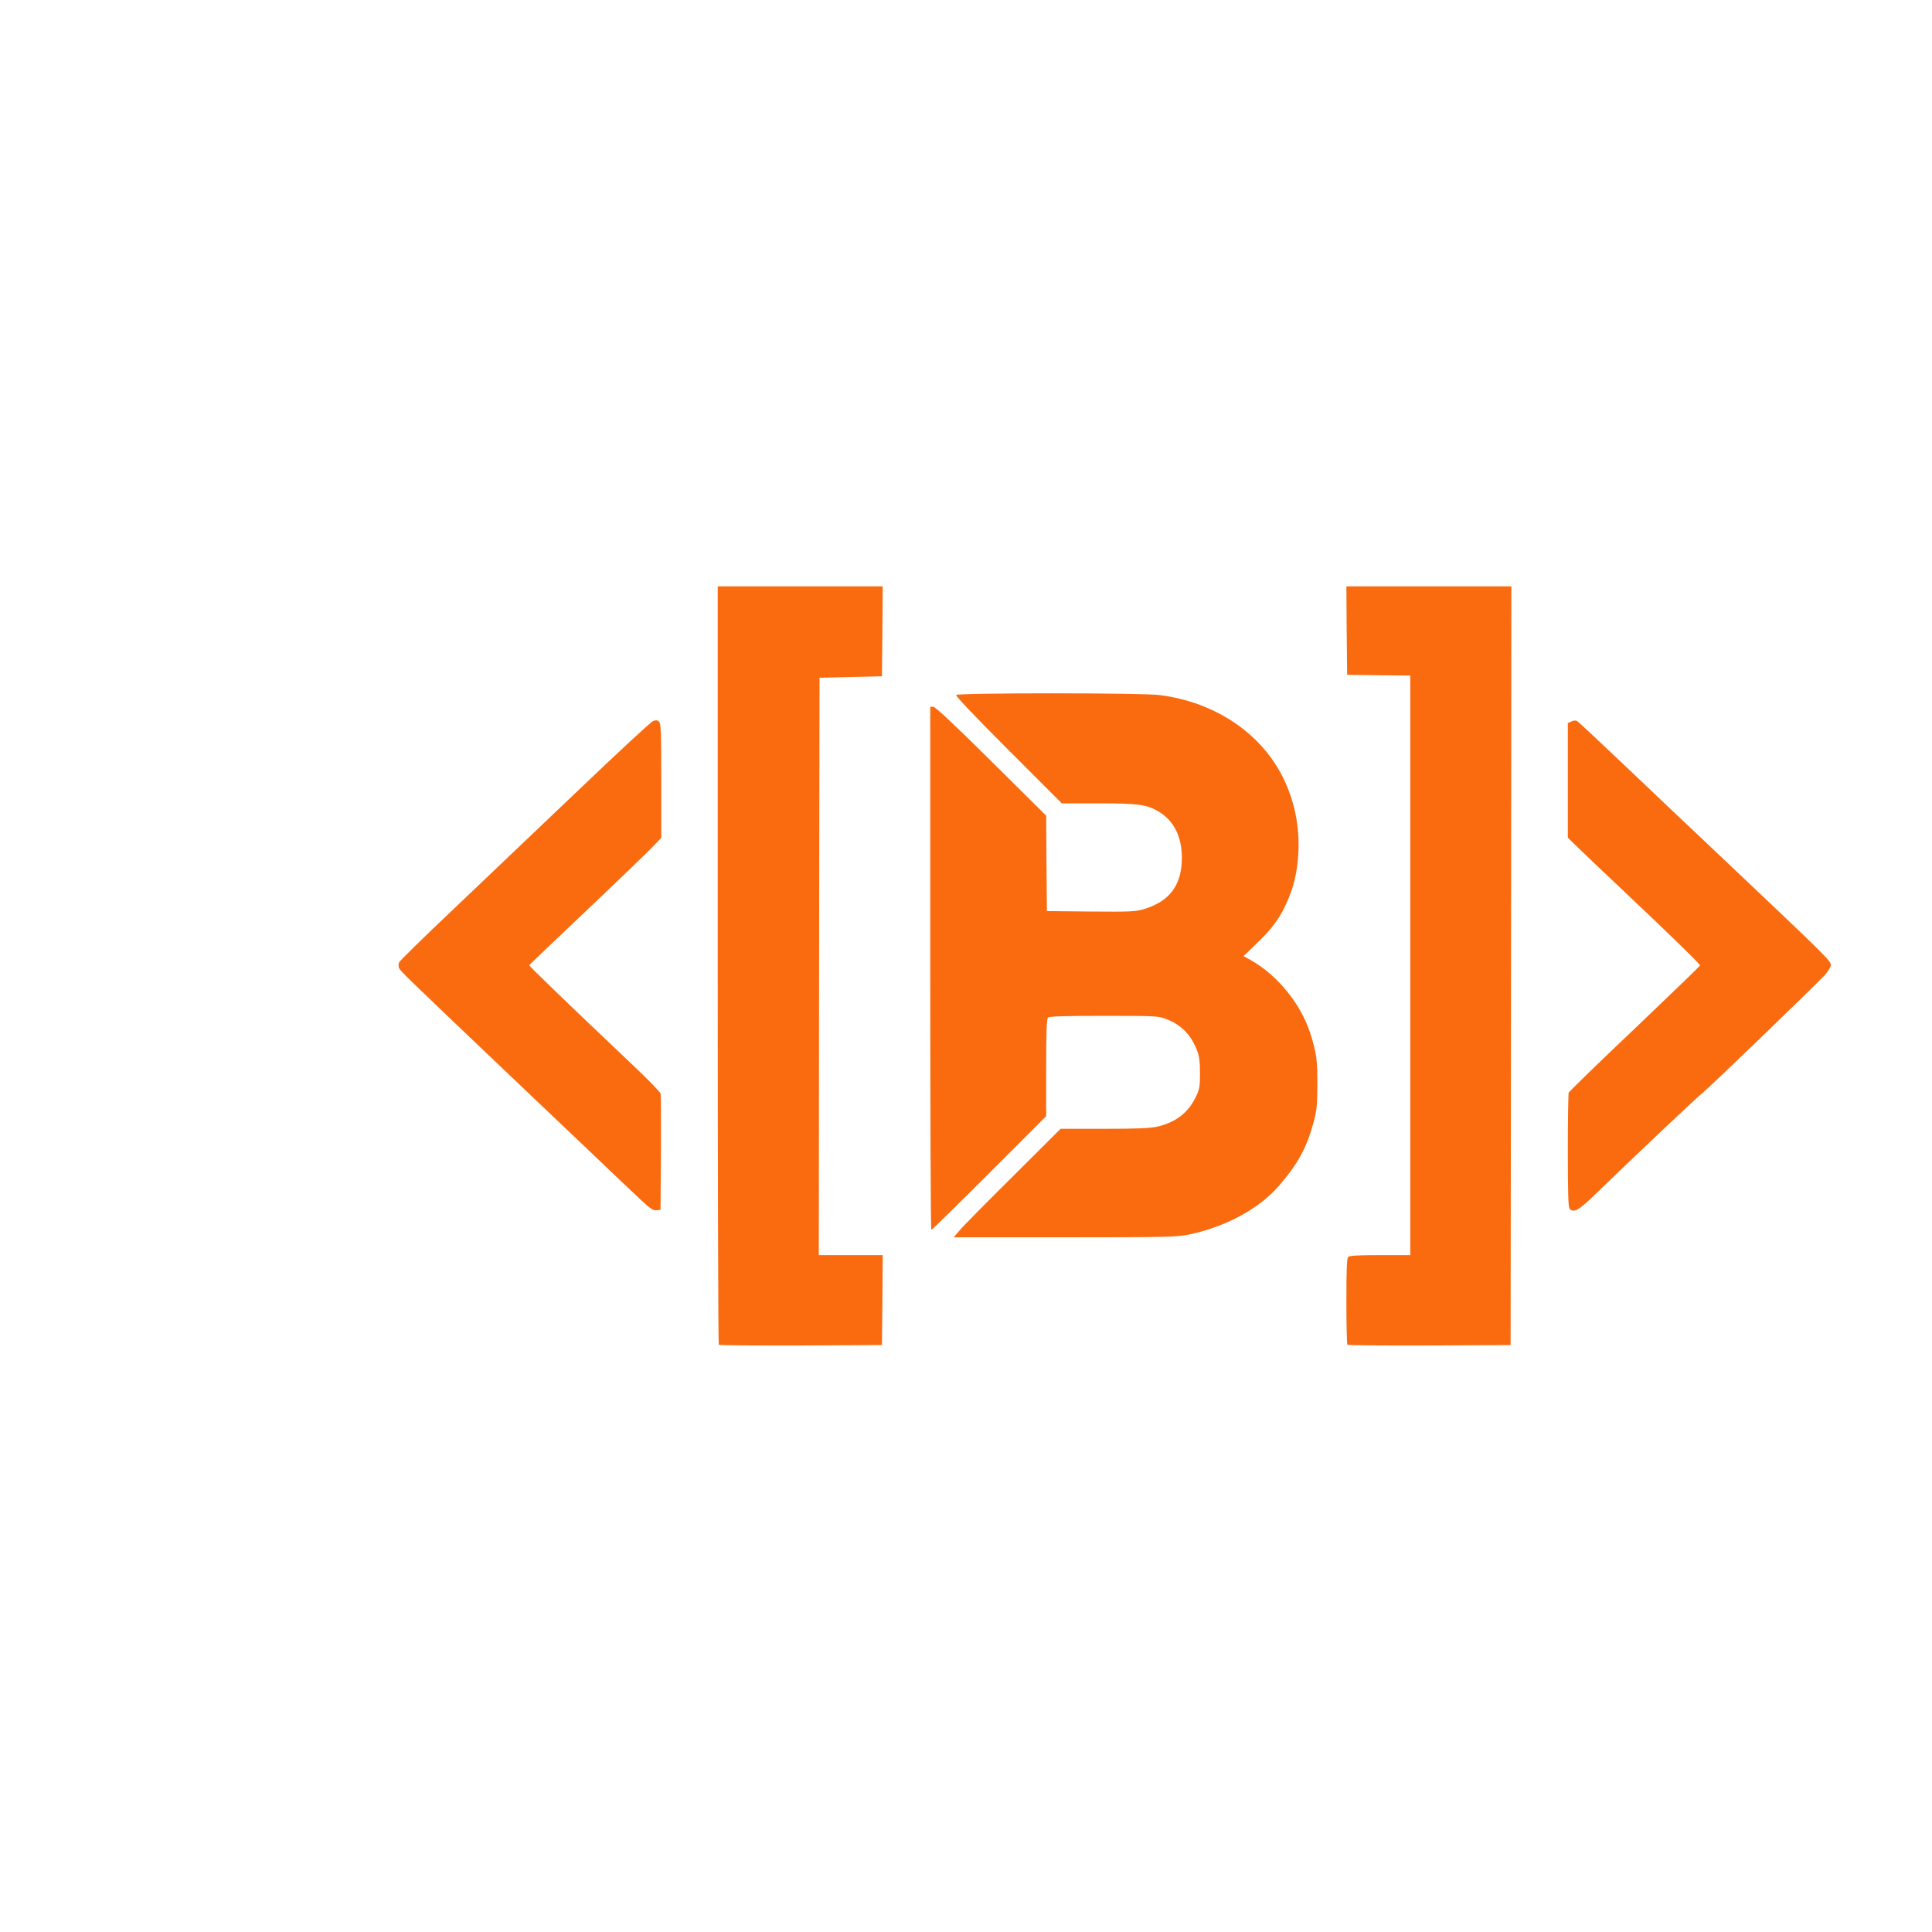
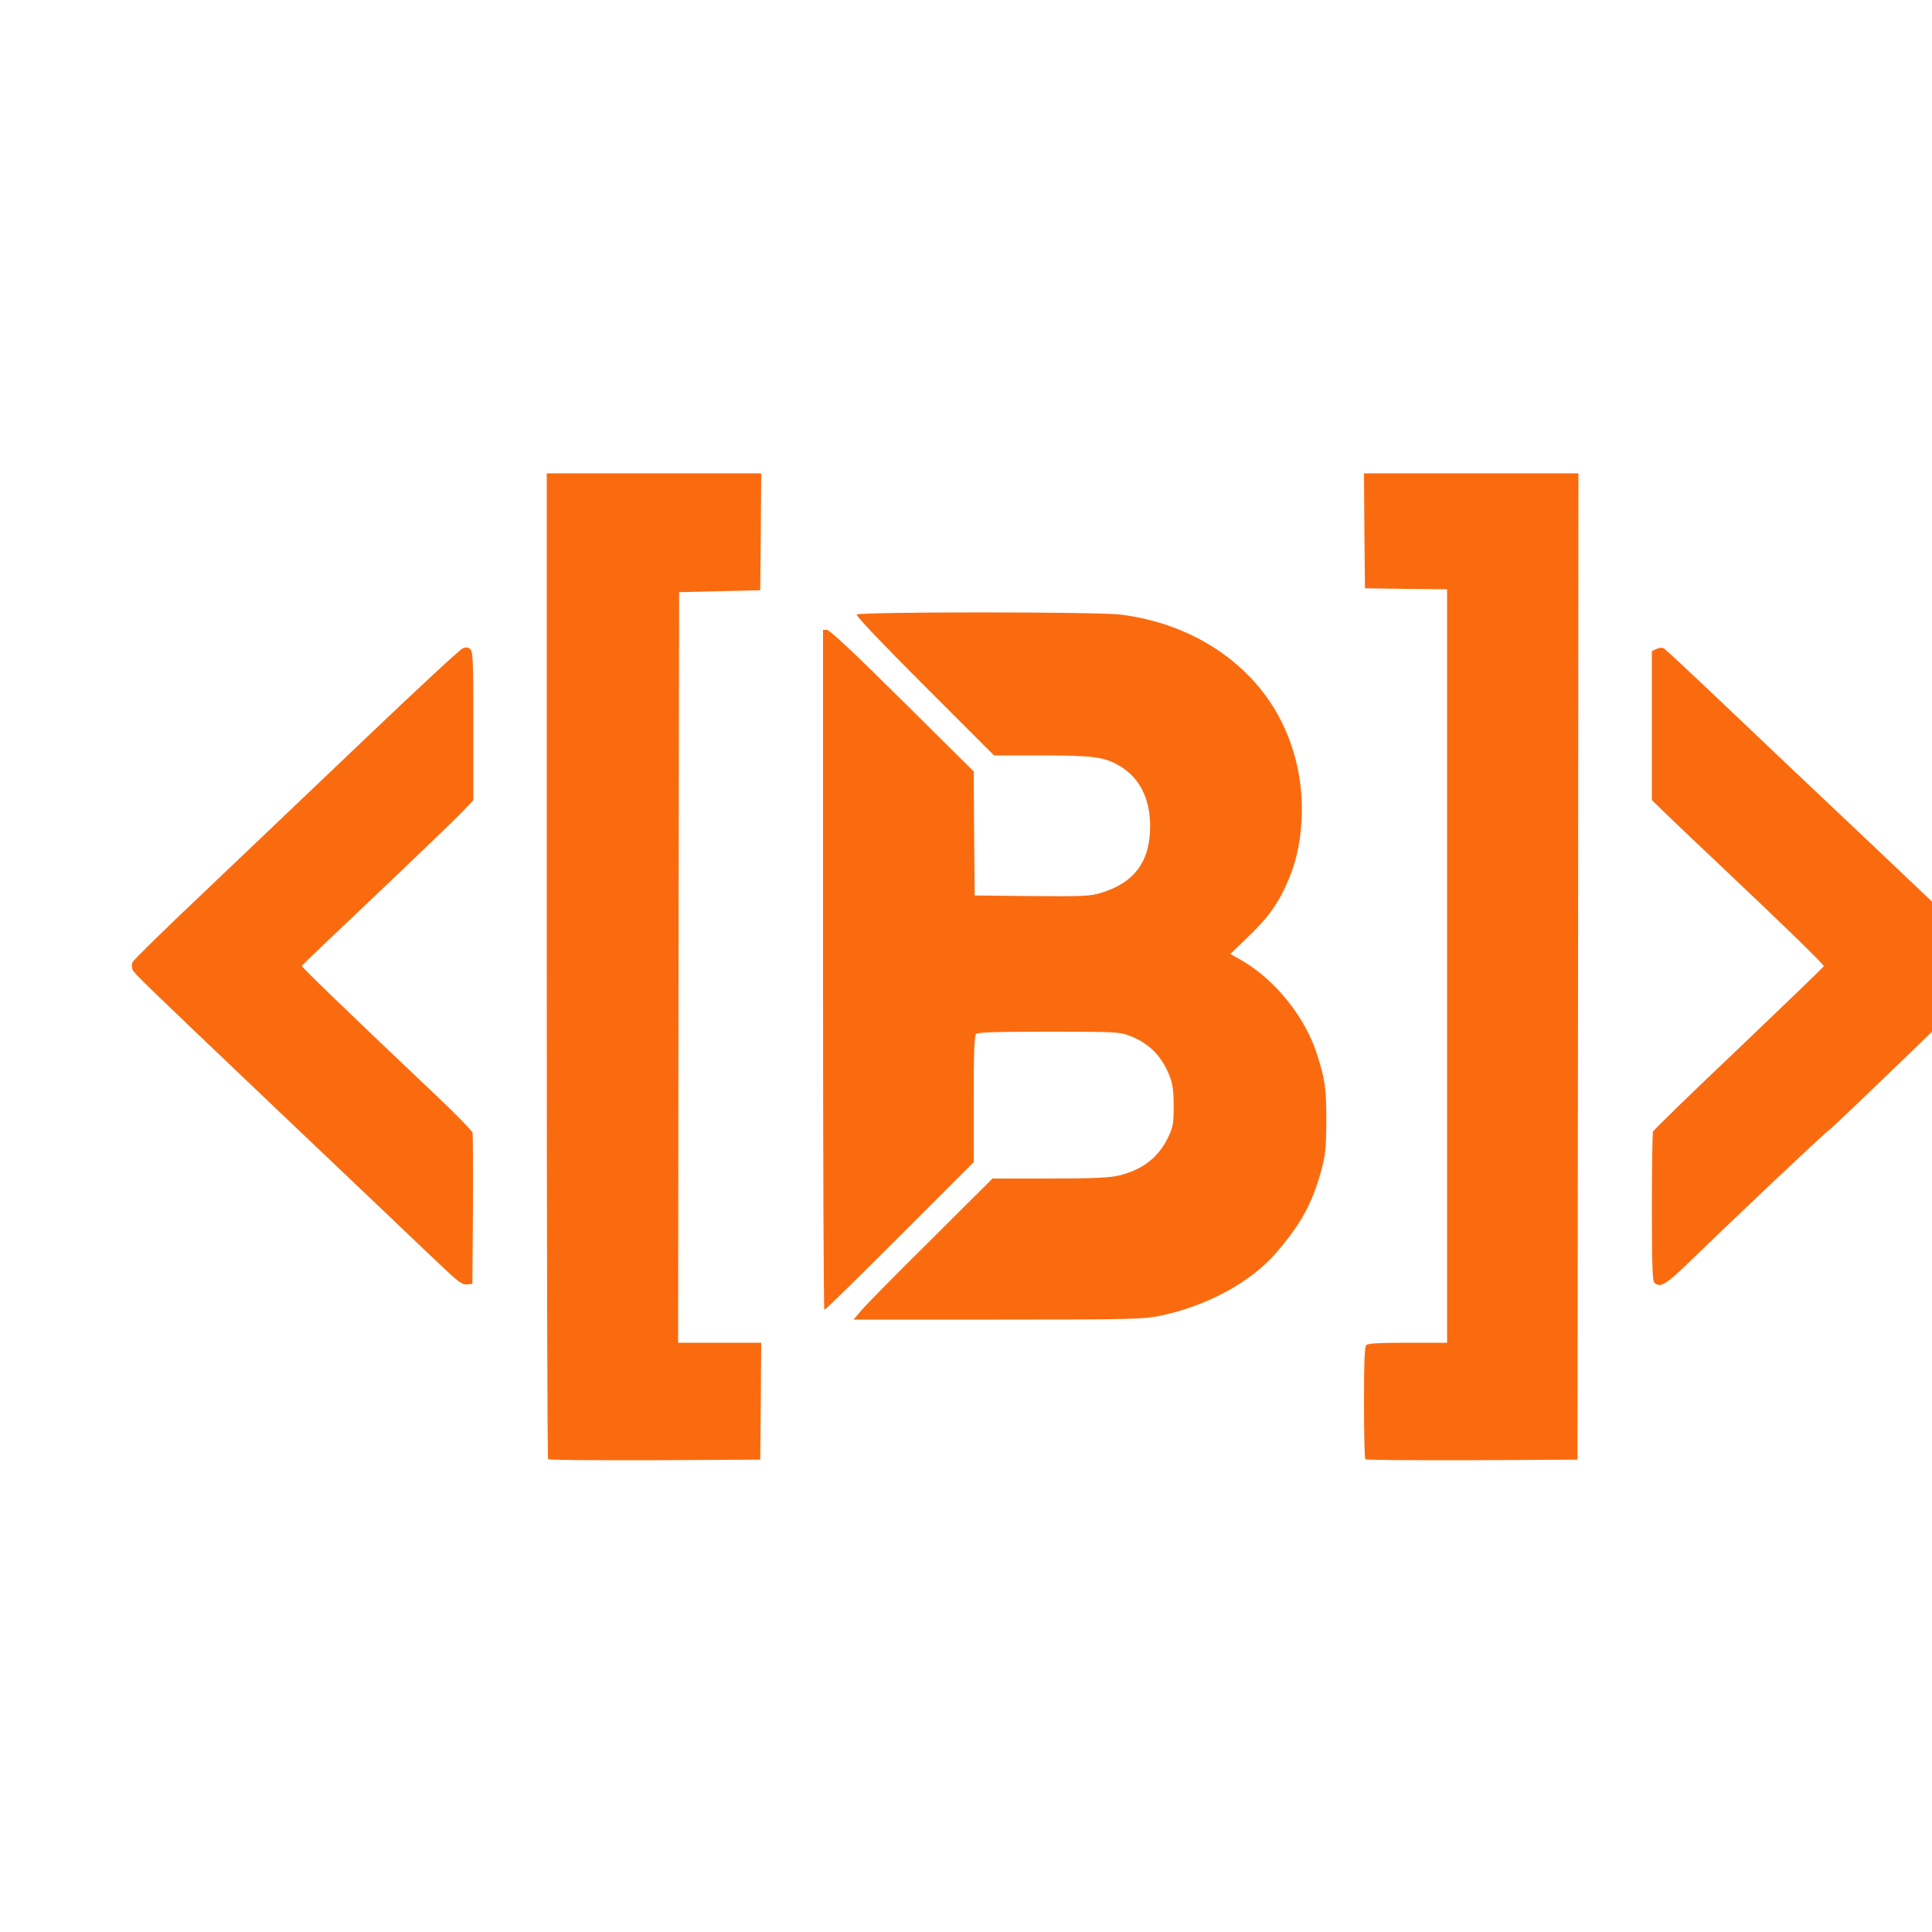
- <svg xmlns="http://www.w3.org/2000/svg" version="1.1" width="1024px" height="1024px" viewBox="-951.8 -550.2 5200 5200">
+ <svg xmlns="http://www.w3.org/2000/svg" version="1.1" width="1024px" height="1024px" viewBox="-152.0 48.0 4000 4000" preserveAspectRatio="xMidYMid meet">
  <g fill="#fa6b10">
    <path d="M 982.80 3069.20 c -1.60 -1.20 -2.80 -461.20 -2.80 -1022 l 0 -1019.20 222 0 222 0 -0.80 121.20 -1.20 120.80 -84 2 -84 2 -1.20 777.20 -0.80 776.80 86 0 86 0 -0.80 121.20 -1.20 120.80 -218.40 1.20 c -120 0.40 -219.60 -0.40 -220.80 -2 z " />
    <path d="M 2674.80 3069.20 c -1.60 -1.20 -2.80 -54 -2.80 -117.20 0 -83.60 1.20 -115.60 4.80 -119.20 3.60 -3.60 28 -4.80 86 -4.80 l 81.20 0 0 -780 0 -780 -84.80 -0.80 -85.20 -1.20 -1.20 -118.80 -0.80 -119.20 222 0 222 0 -0.80 1021.20 -1.20 1020.80 -218.40 1.20 c -120 0.40 -219.60 -0.40 -220.80 -2 z " />
    <path d="M 1631.20 2761.20 c 8.80 -10.80 73.60 -76.40 144 -146 l 127.60 -127.20 117.60 0 c 90.80 0 123.60 -1.60 143.20 -6 50.40 -12 83.60 -38 104 -81.60 9.20 -19.60 10.40 -27.60 10.40 -62.40 0 -29.60 -2 -45.20 -7.60 -60 -16.40 -43.20 -43.20 -70.40 -84.80 -86 -20.40 -7.60 -30.80 -8 -166.80 -8 -107.60 0 -146.40 1.20 -150 4.80 -3.60 3.60 -4.80 39.20 -4.80 135.20 l 0 130 -153.20 153.20 c -84 84 -154 152.80 -156 152.80 -1.60 0 -2.80 -316.80 -2.80 -704 l 0 -704 8 0 c 5.60 0 58.40 49.60 156 146.40 l 148 146.80 0.80 128.40 1.20 128.40 118 1.20 c 108 0.80 120.40 0.40 144 -6.80 69.60 -21.20 102 -66 101.20 -140.40 -0.80 -56.40 -22.40 -98.40 -64 -122.80 -30.80 -18 -54.40 -21.20 -161.20 -21.20 l -98 0 -143.60 -143.60 c -84.40 -84.40 -142.40 -145.20 -140.80 -148 4 -6 498.40 -6 546.40 0 148.40 18.40 272.80 100.80 333.20 221.60 31.20 62.80 45.20 131.60 41.60 203.60 -2.80 52 -12.80 93.60 -32.80 136.80 -18.40 40.40 -39.20 68.40 -80.80 108 l -34 32.80 21.60 12 c 71.20 40.80 133.60 118.40 158.40 196.80 16.40 52.80 18.80 68.80 18.80 136 -0.40 59.20 -1.60 70 -11.20 106 -18.40 66 -41.20 108 -92.40 167.60 -52.40 60.80 -142.80 110 -239.60 130.40 -34.40 7.20 -55.60 8 -336 8 l -299.60 0 16 -18.80 z " />
    <path d="M 771.20 2677.60 c -18.40 -17.20 -72 -68 -119.20 -113.20 -47.20 -44.80 -157.20 -149.60 -244 -232 -266 -253.20 -282 -268.80 -285.60 -276.80 -2 -4.40 -2 -10.80 0 -15.60 2 -4.40 68.40 -69.60 148 -144.80 79.60 -75.60 230.40 -219.20 335.20 -319.20 104.80 -100 194.80 -183.60 200.40 -185.60 6.80 -2.80 11.60 -2.40 15.60 1.60 5.60 4.40 6.40 24.40 6.40 158.80 l 0 154 -24.80 26 c -14 14.40 -93.60 91.20 -177.20 170.40 -83.60 79.20 -152.40 144.80 -153.20 146.40 -0.80 2.40 94.80 94.80 284.40 274.40 36.80 34.80 68 67.20 69.20 71.60 0.80 4.80 1.20 76.80 0.80 160.40 l -1.20 152 -10.80 1.20 c -8.80 1.20 -17.20 -4.40 -44 -29.60 z " />
    <path d="M 3272.80 2703.20 c -3.60 -3.60 -4.80 -43.60 -4.80 -155.60 0 -83.20 1.20 -153.60 2.40 -156.80 1.20 -3.20 81.20 -81.20 178 -172.80 96.40 -92 175.60 -168.40 175.60 -169.60 0 -3.60 -75.60 -77.60 -204 -198.80 -62.80 -59.20 -122.40 -116 -132.80 -126.40 l -19.20 -18.80 0 -154.40 0 -154 9.60 -4.40 c 5.60 -2.80 12 -3.20 15.20 -1.20 3.60 2 59.20 54 124 115.60 64.80 61.60 201.20 191.20 303.60 287.60 240.80 228 255.60 242.80 255.60 253.60 0 4.80 -7.60 17.20 -16.80 27.60 -26.40 28.40 -309.60 301.60 -325.60 314 -14.40 10.80 -192.80 179.60 -286 270 -50.80 49.60 -62.80 56.40 -74.80 44.40 z " />
  </g>
</svg>
